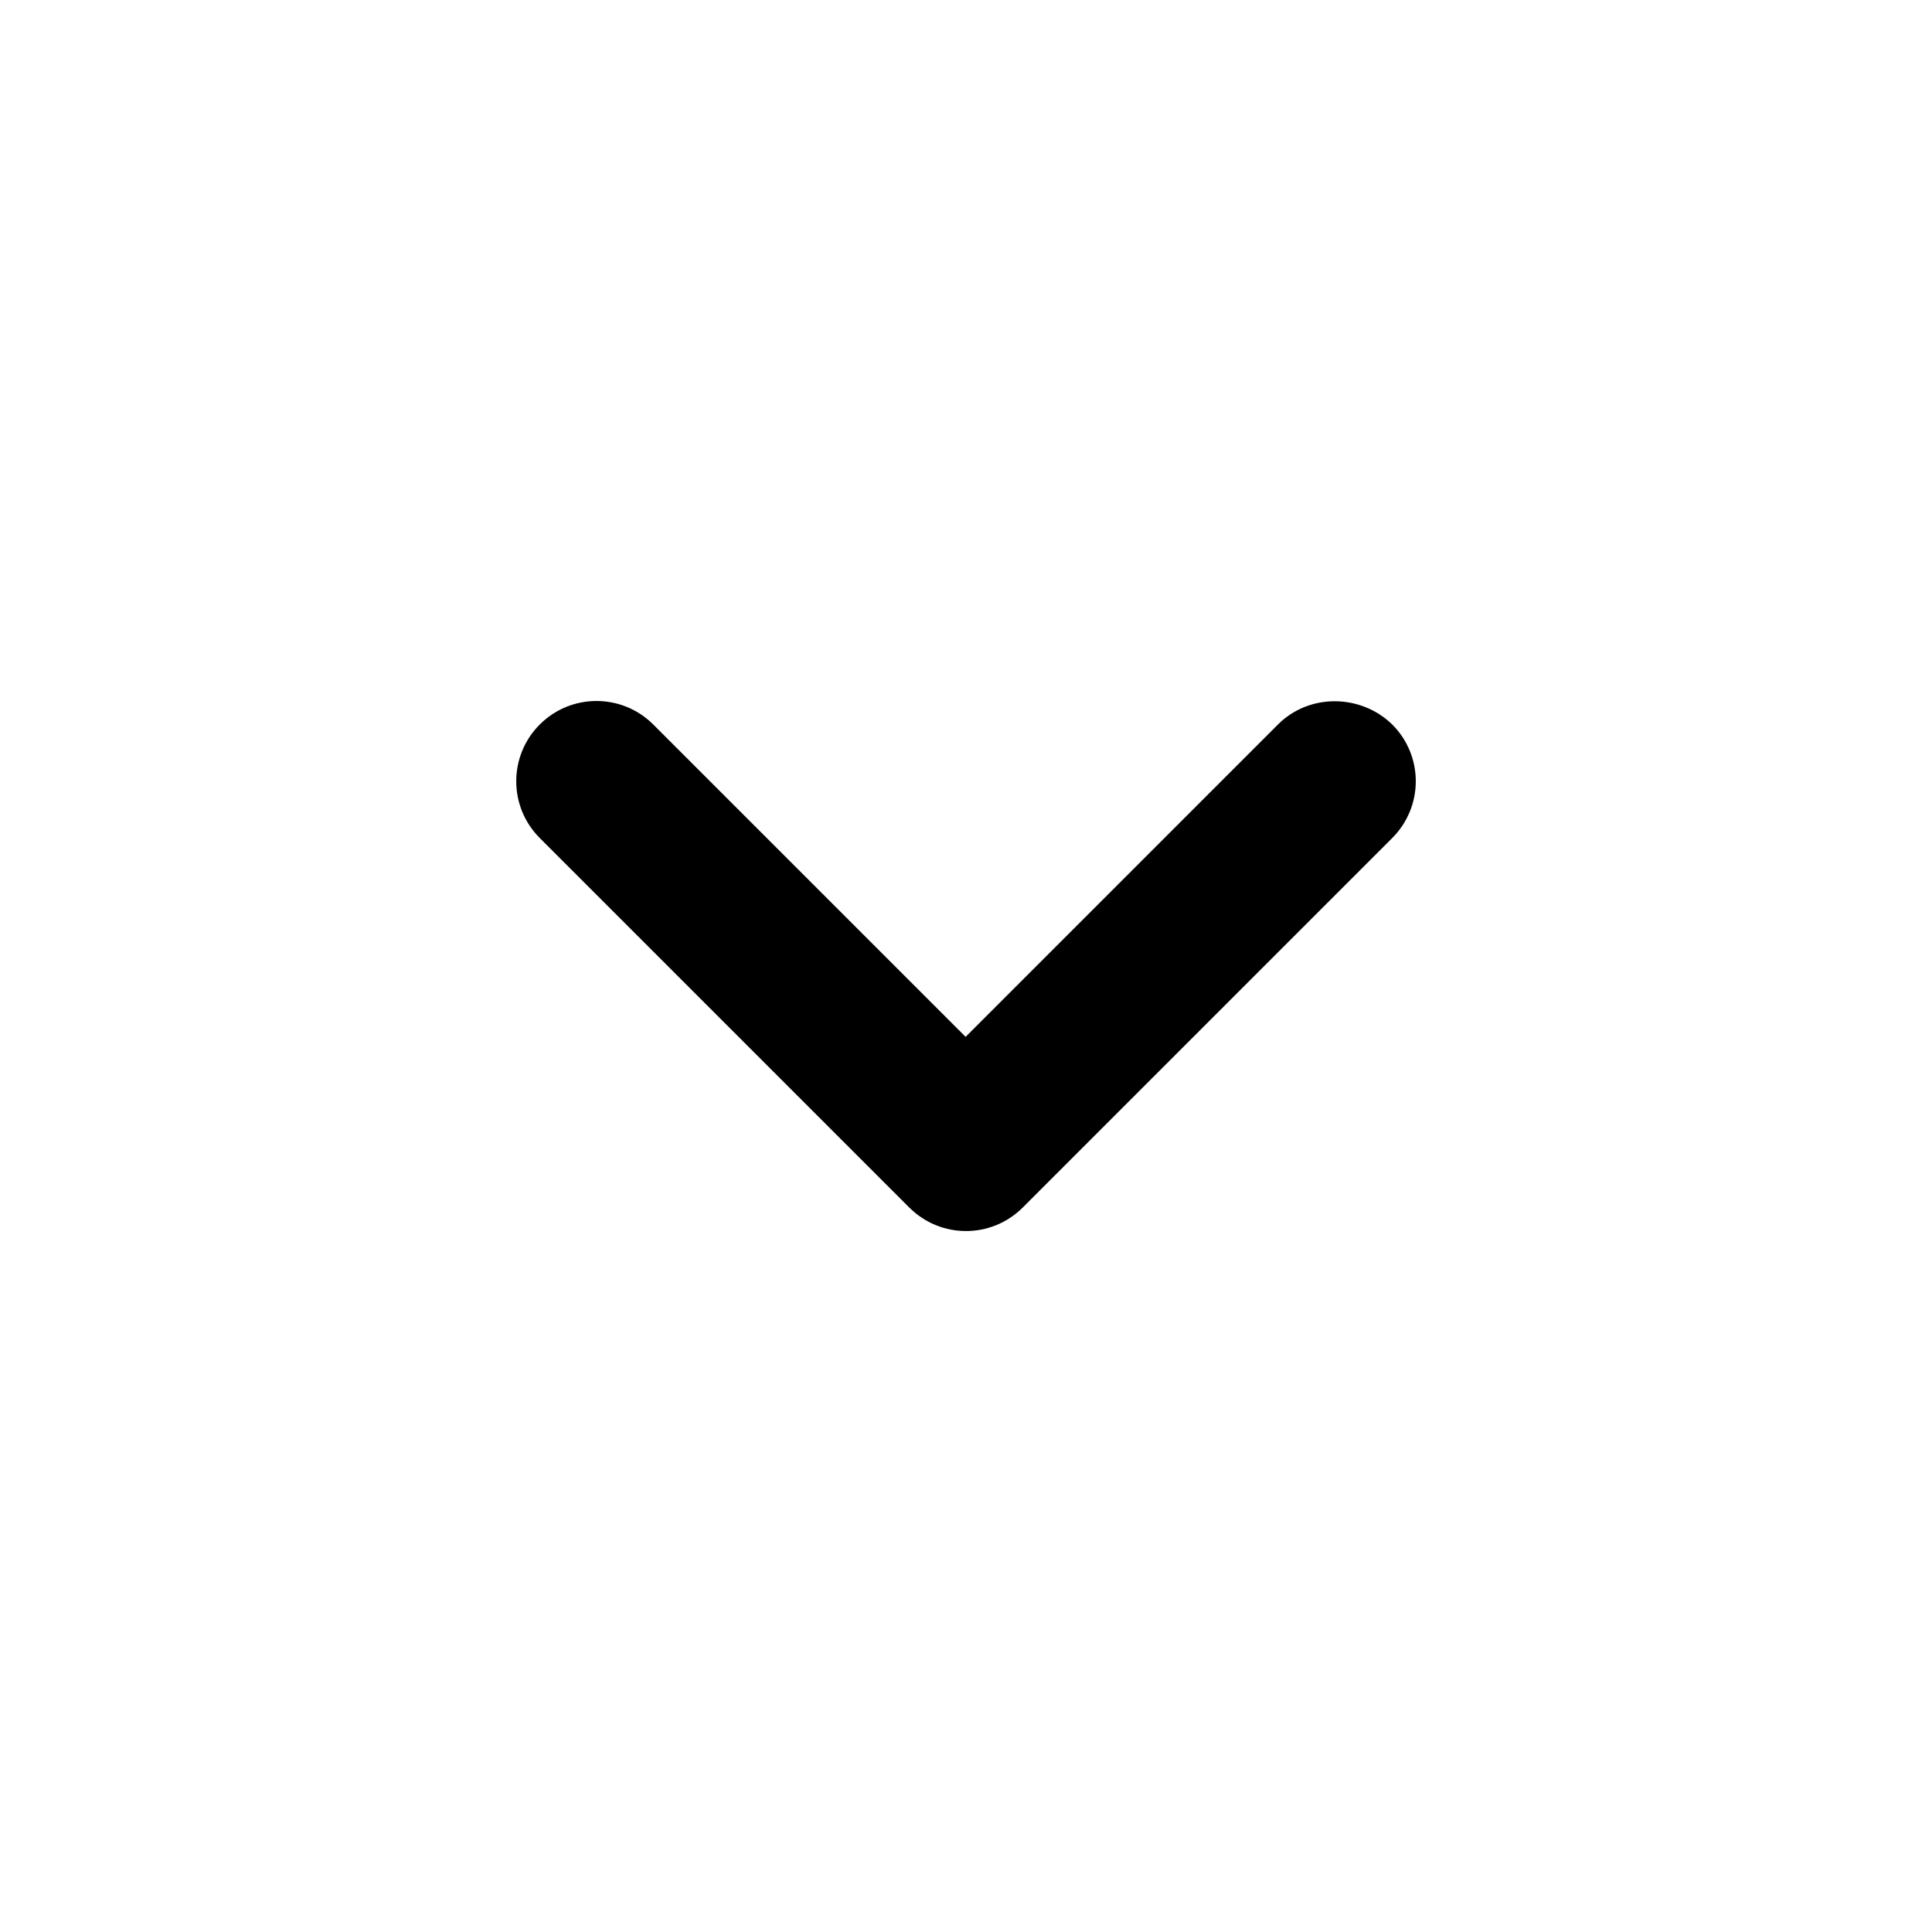
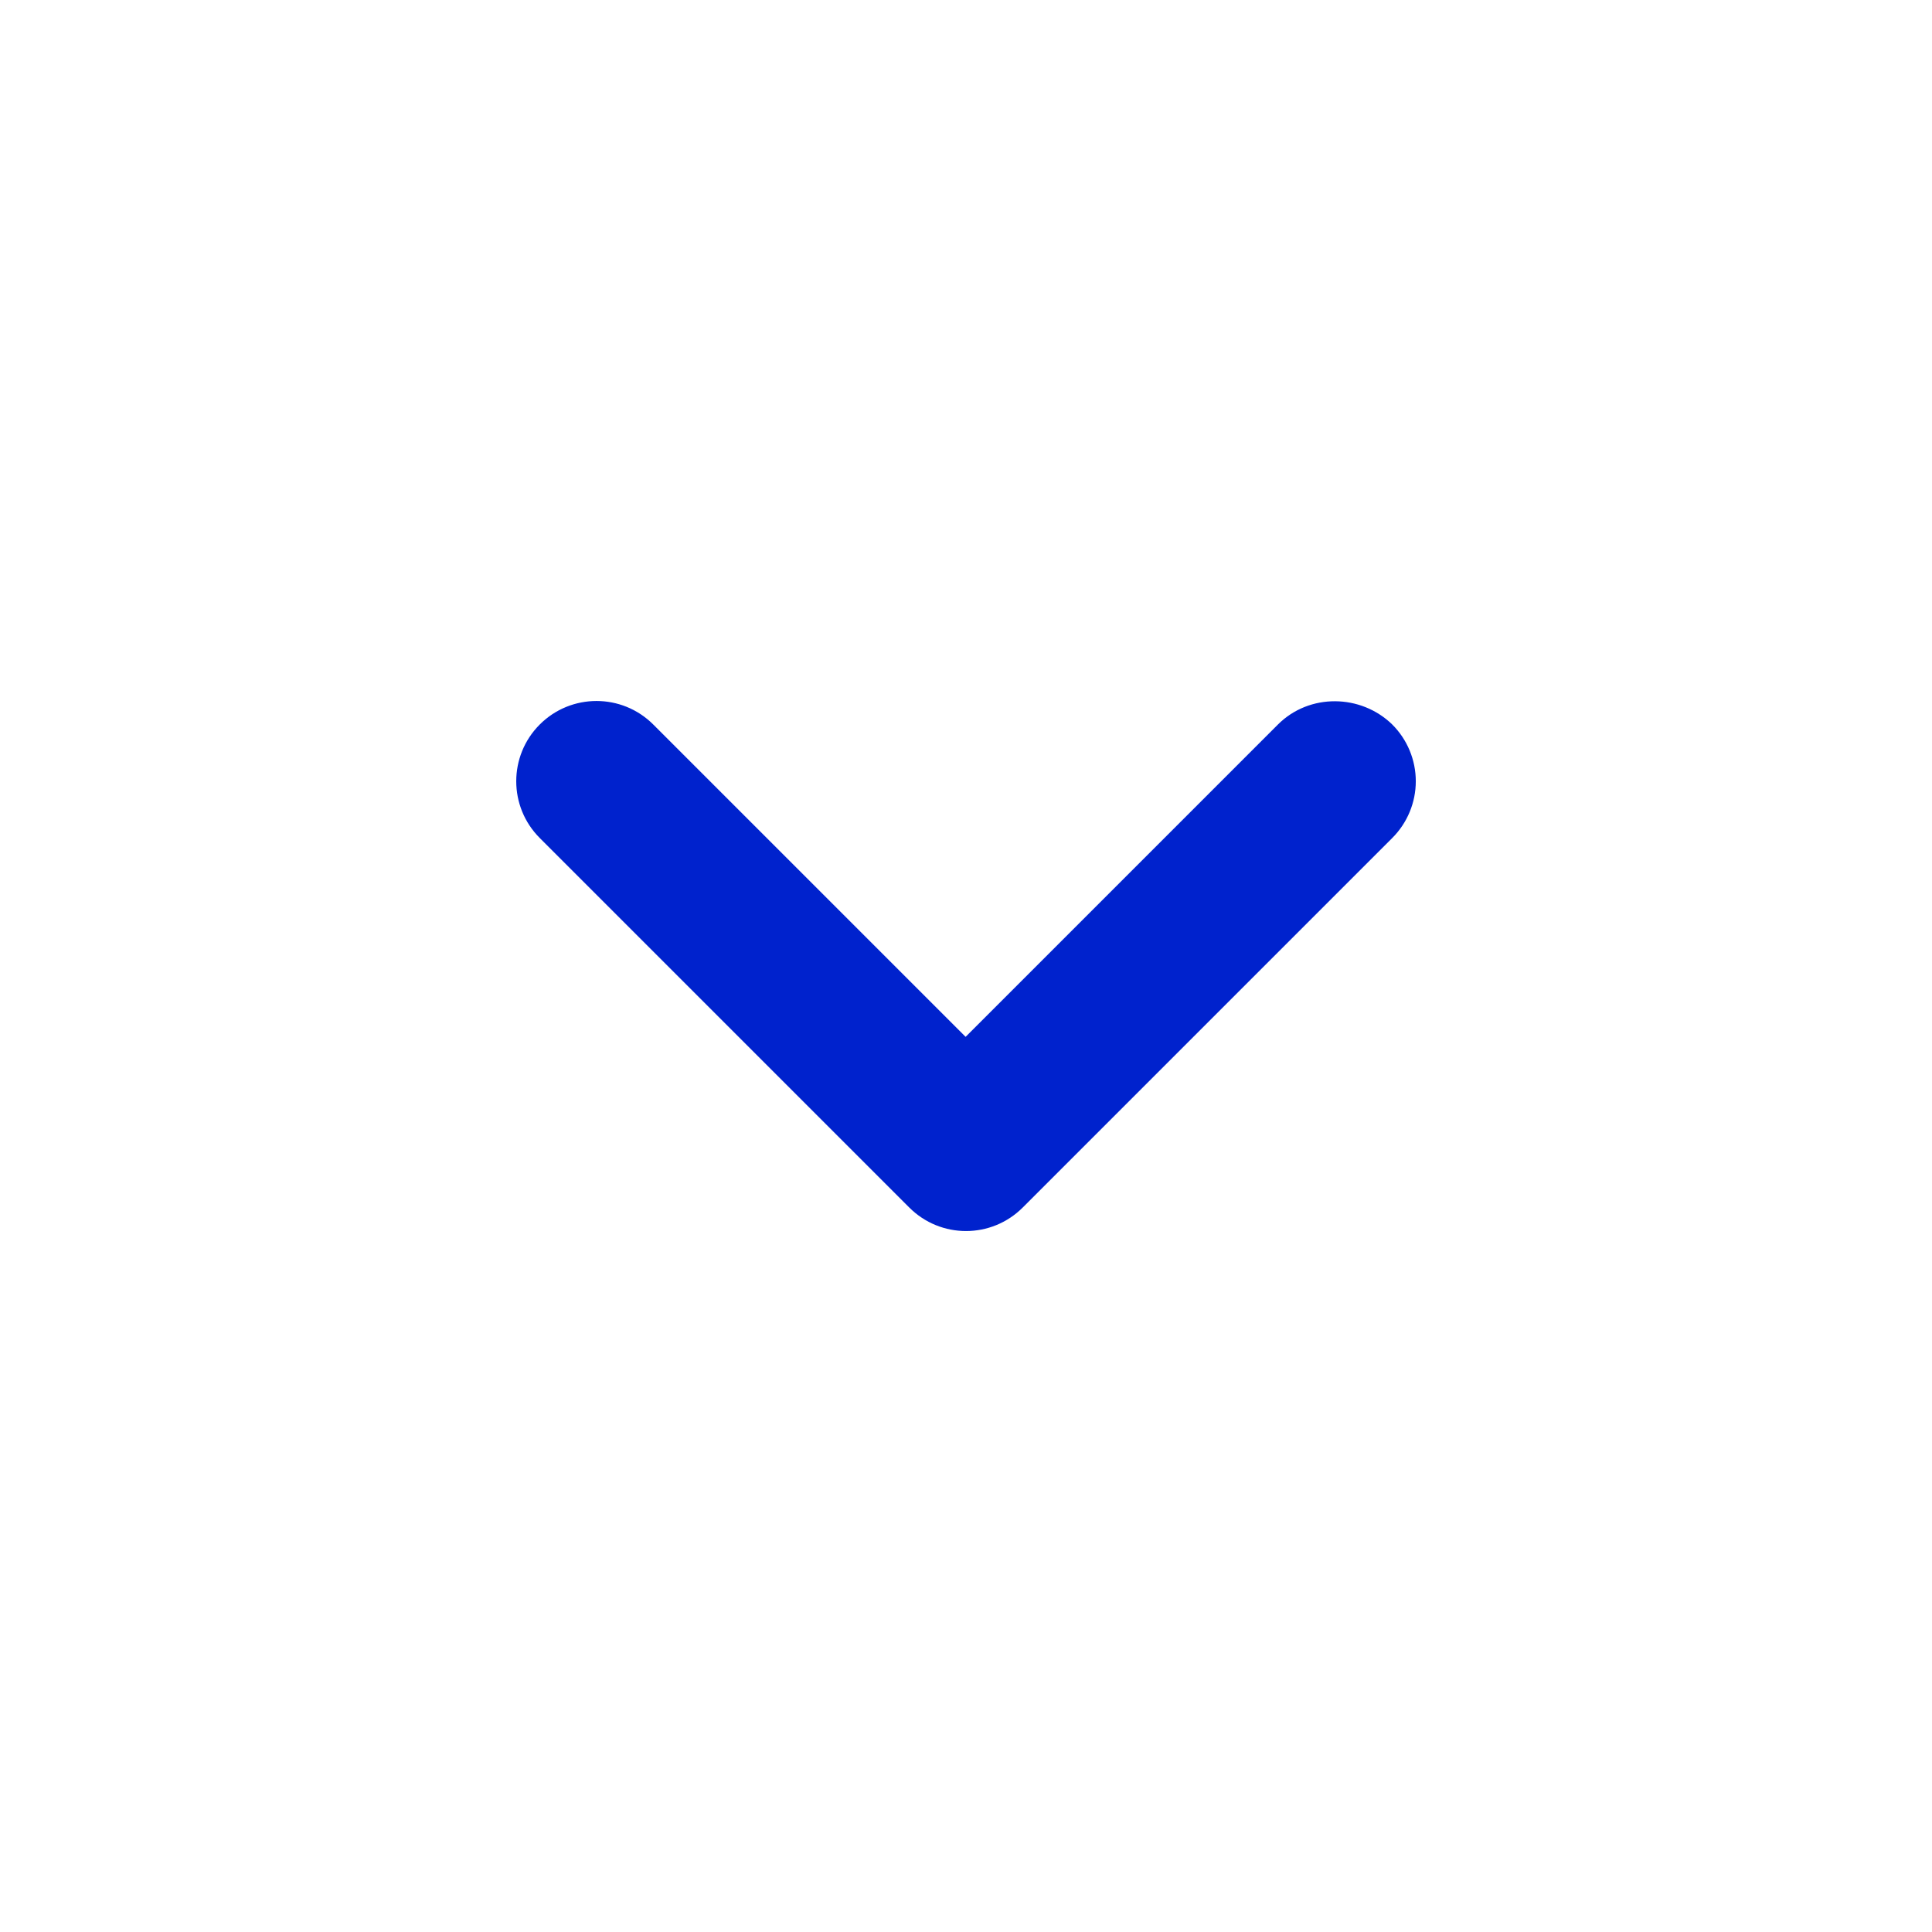
<svg xmlns="http://www.w3.org/2000/svg" width="24" height="24" viewBox="0 0 24 24">
-   <path d="M15.875 9l-3.88 3.88L8.115 9a.996.996 0 1 0-1.41 1.41l4.59 4.59c.39.39 1.02.39 1.41 0l4.59-4.59a.996.996 0 0 0 0-1.41c-.39-.38-1.03-.39-1.42 0z" />
+   <path fill="#0022CD" d="M15.875 9l-3.88 3.88L8.115 9a.996.996 0 1 0-1.41 1.41l4.59 4.59c.39.39 1.02.39 1.41 0l4.59-4.59a.996.996 0 0 0 0-1.41c-.39-.38-1.03-.39-1.42 0z" />
</svg>
